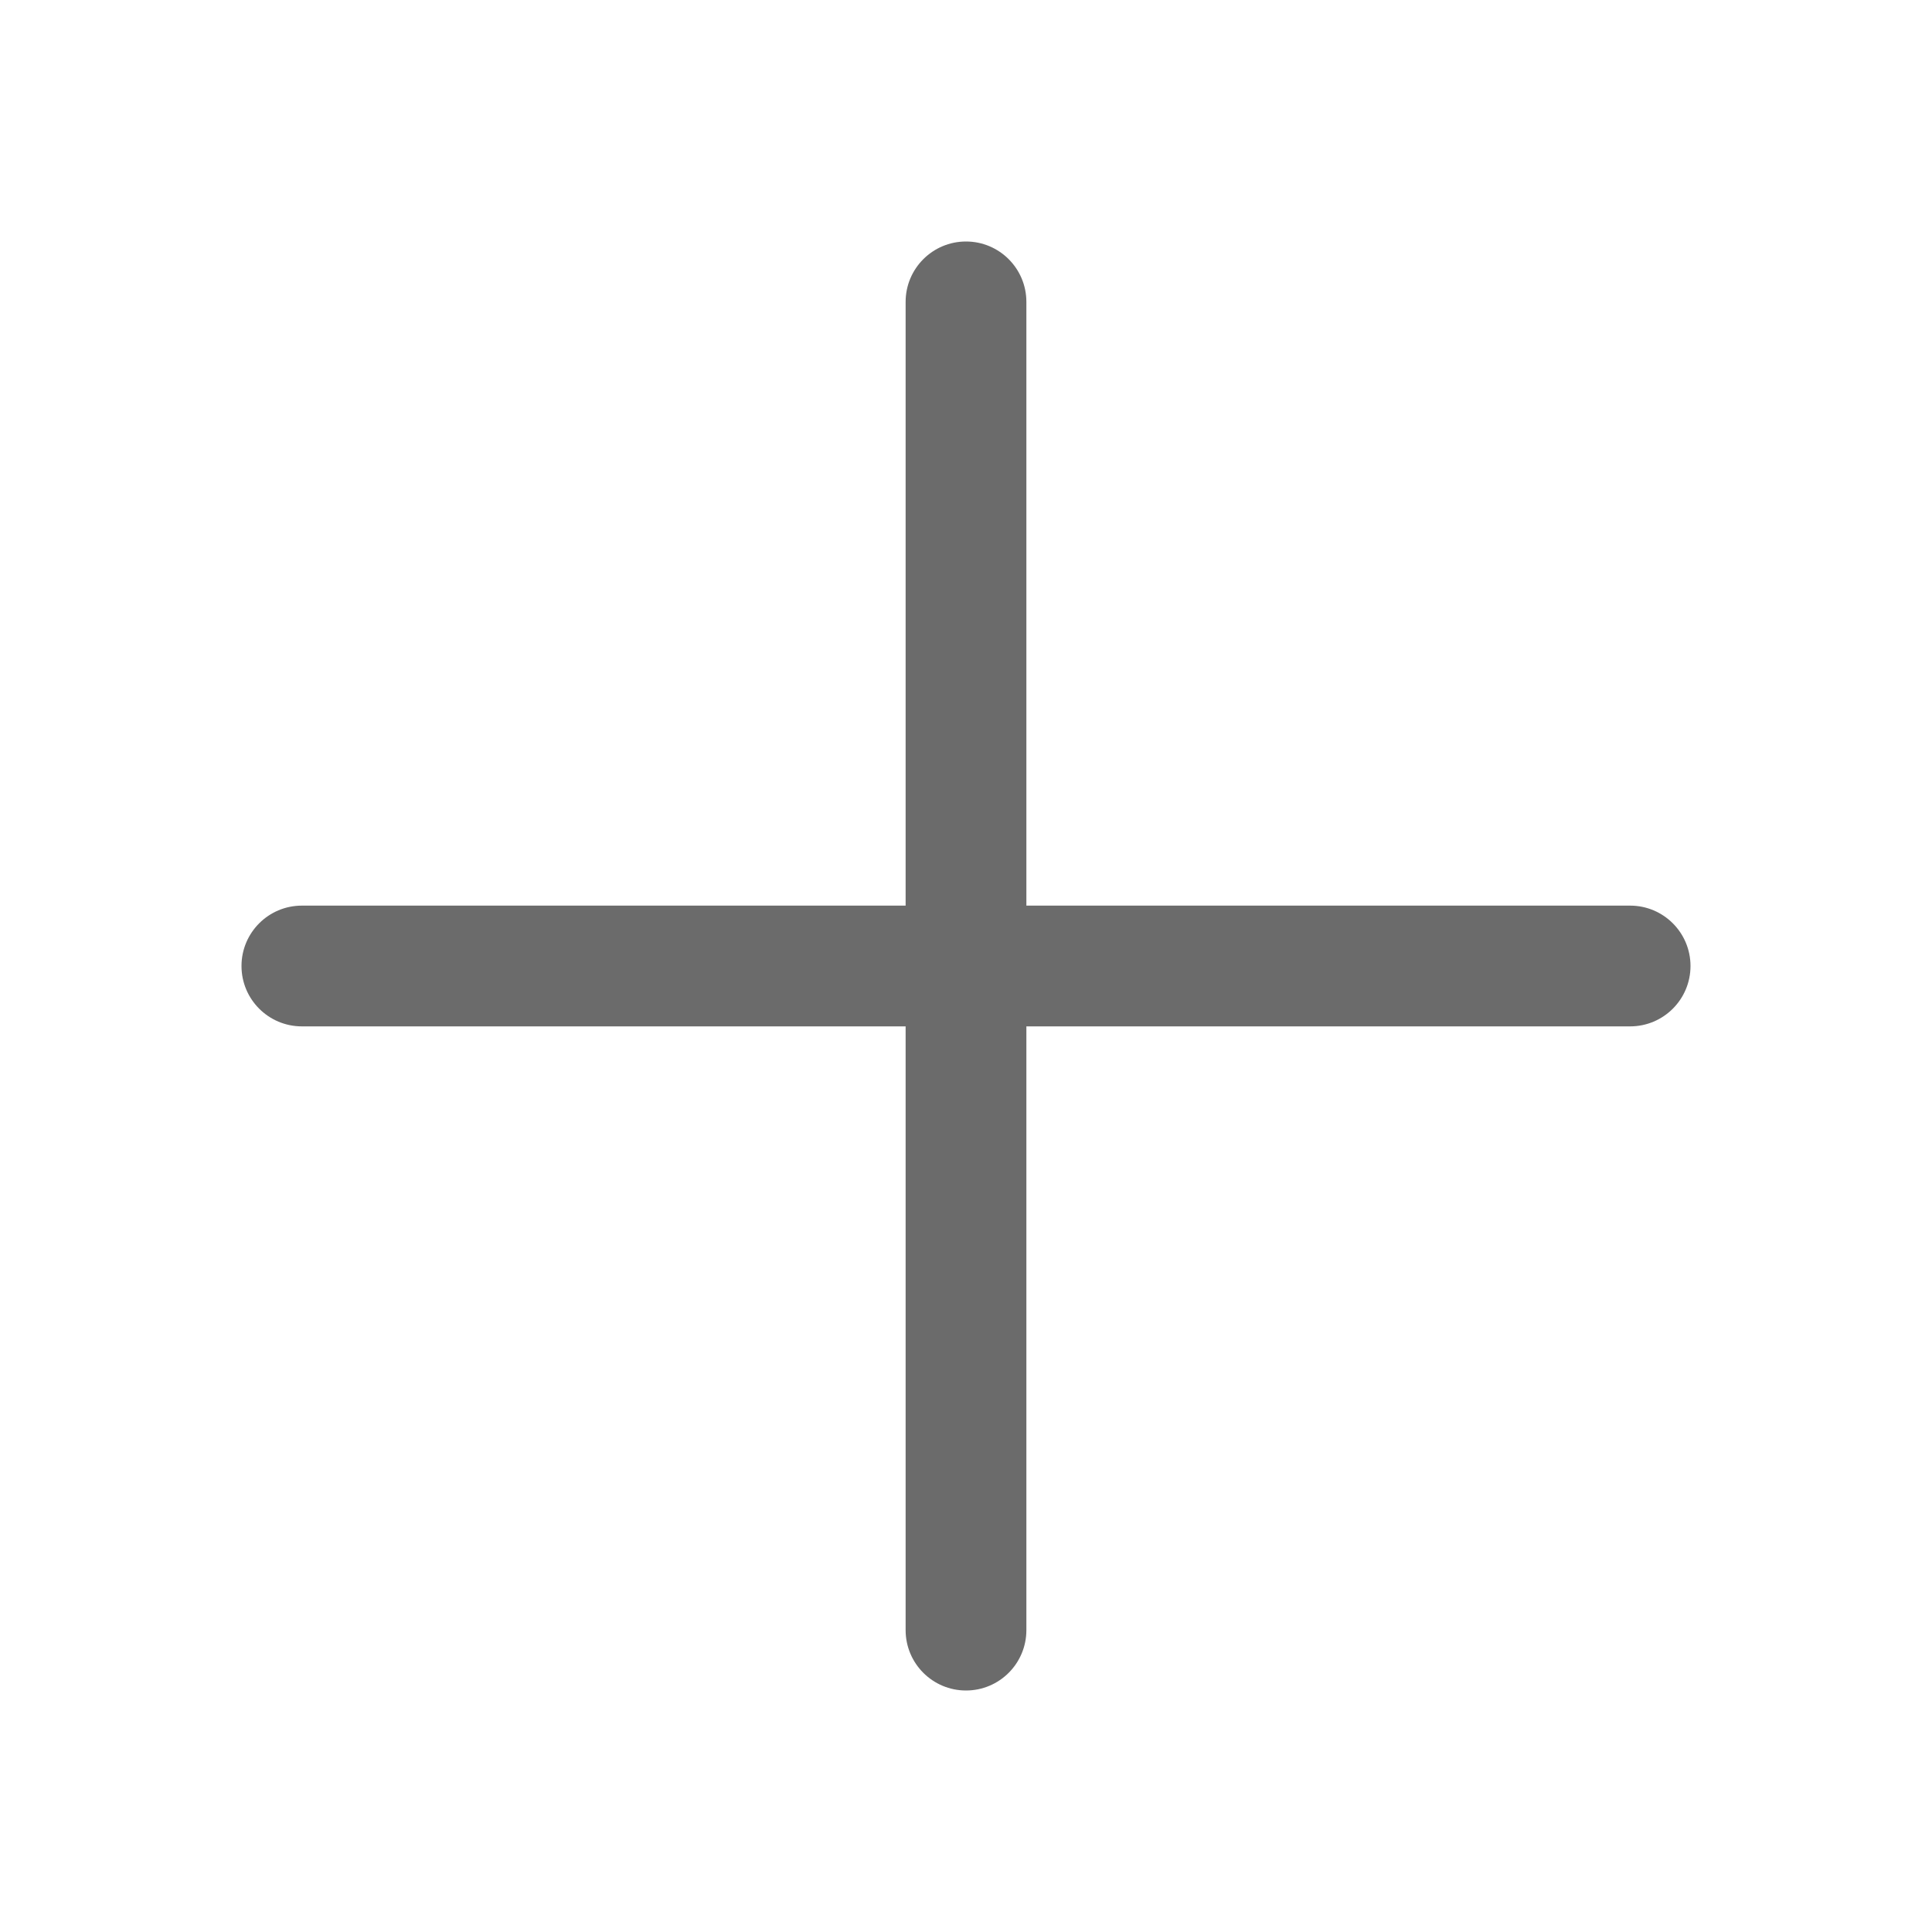
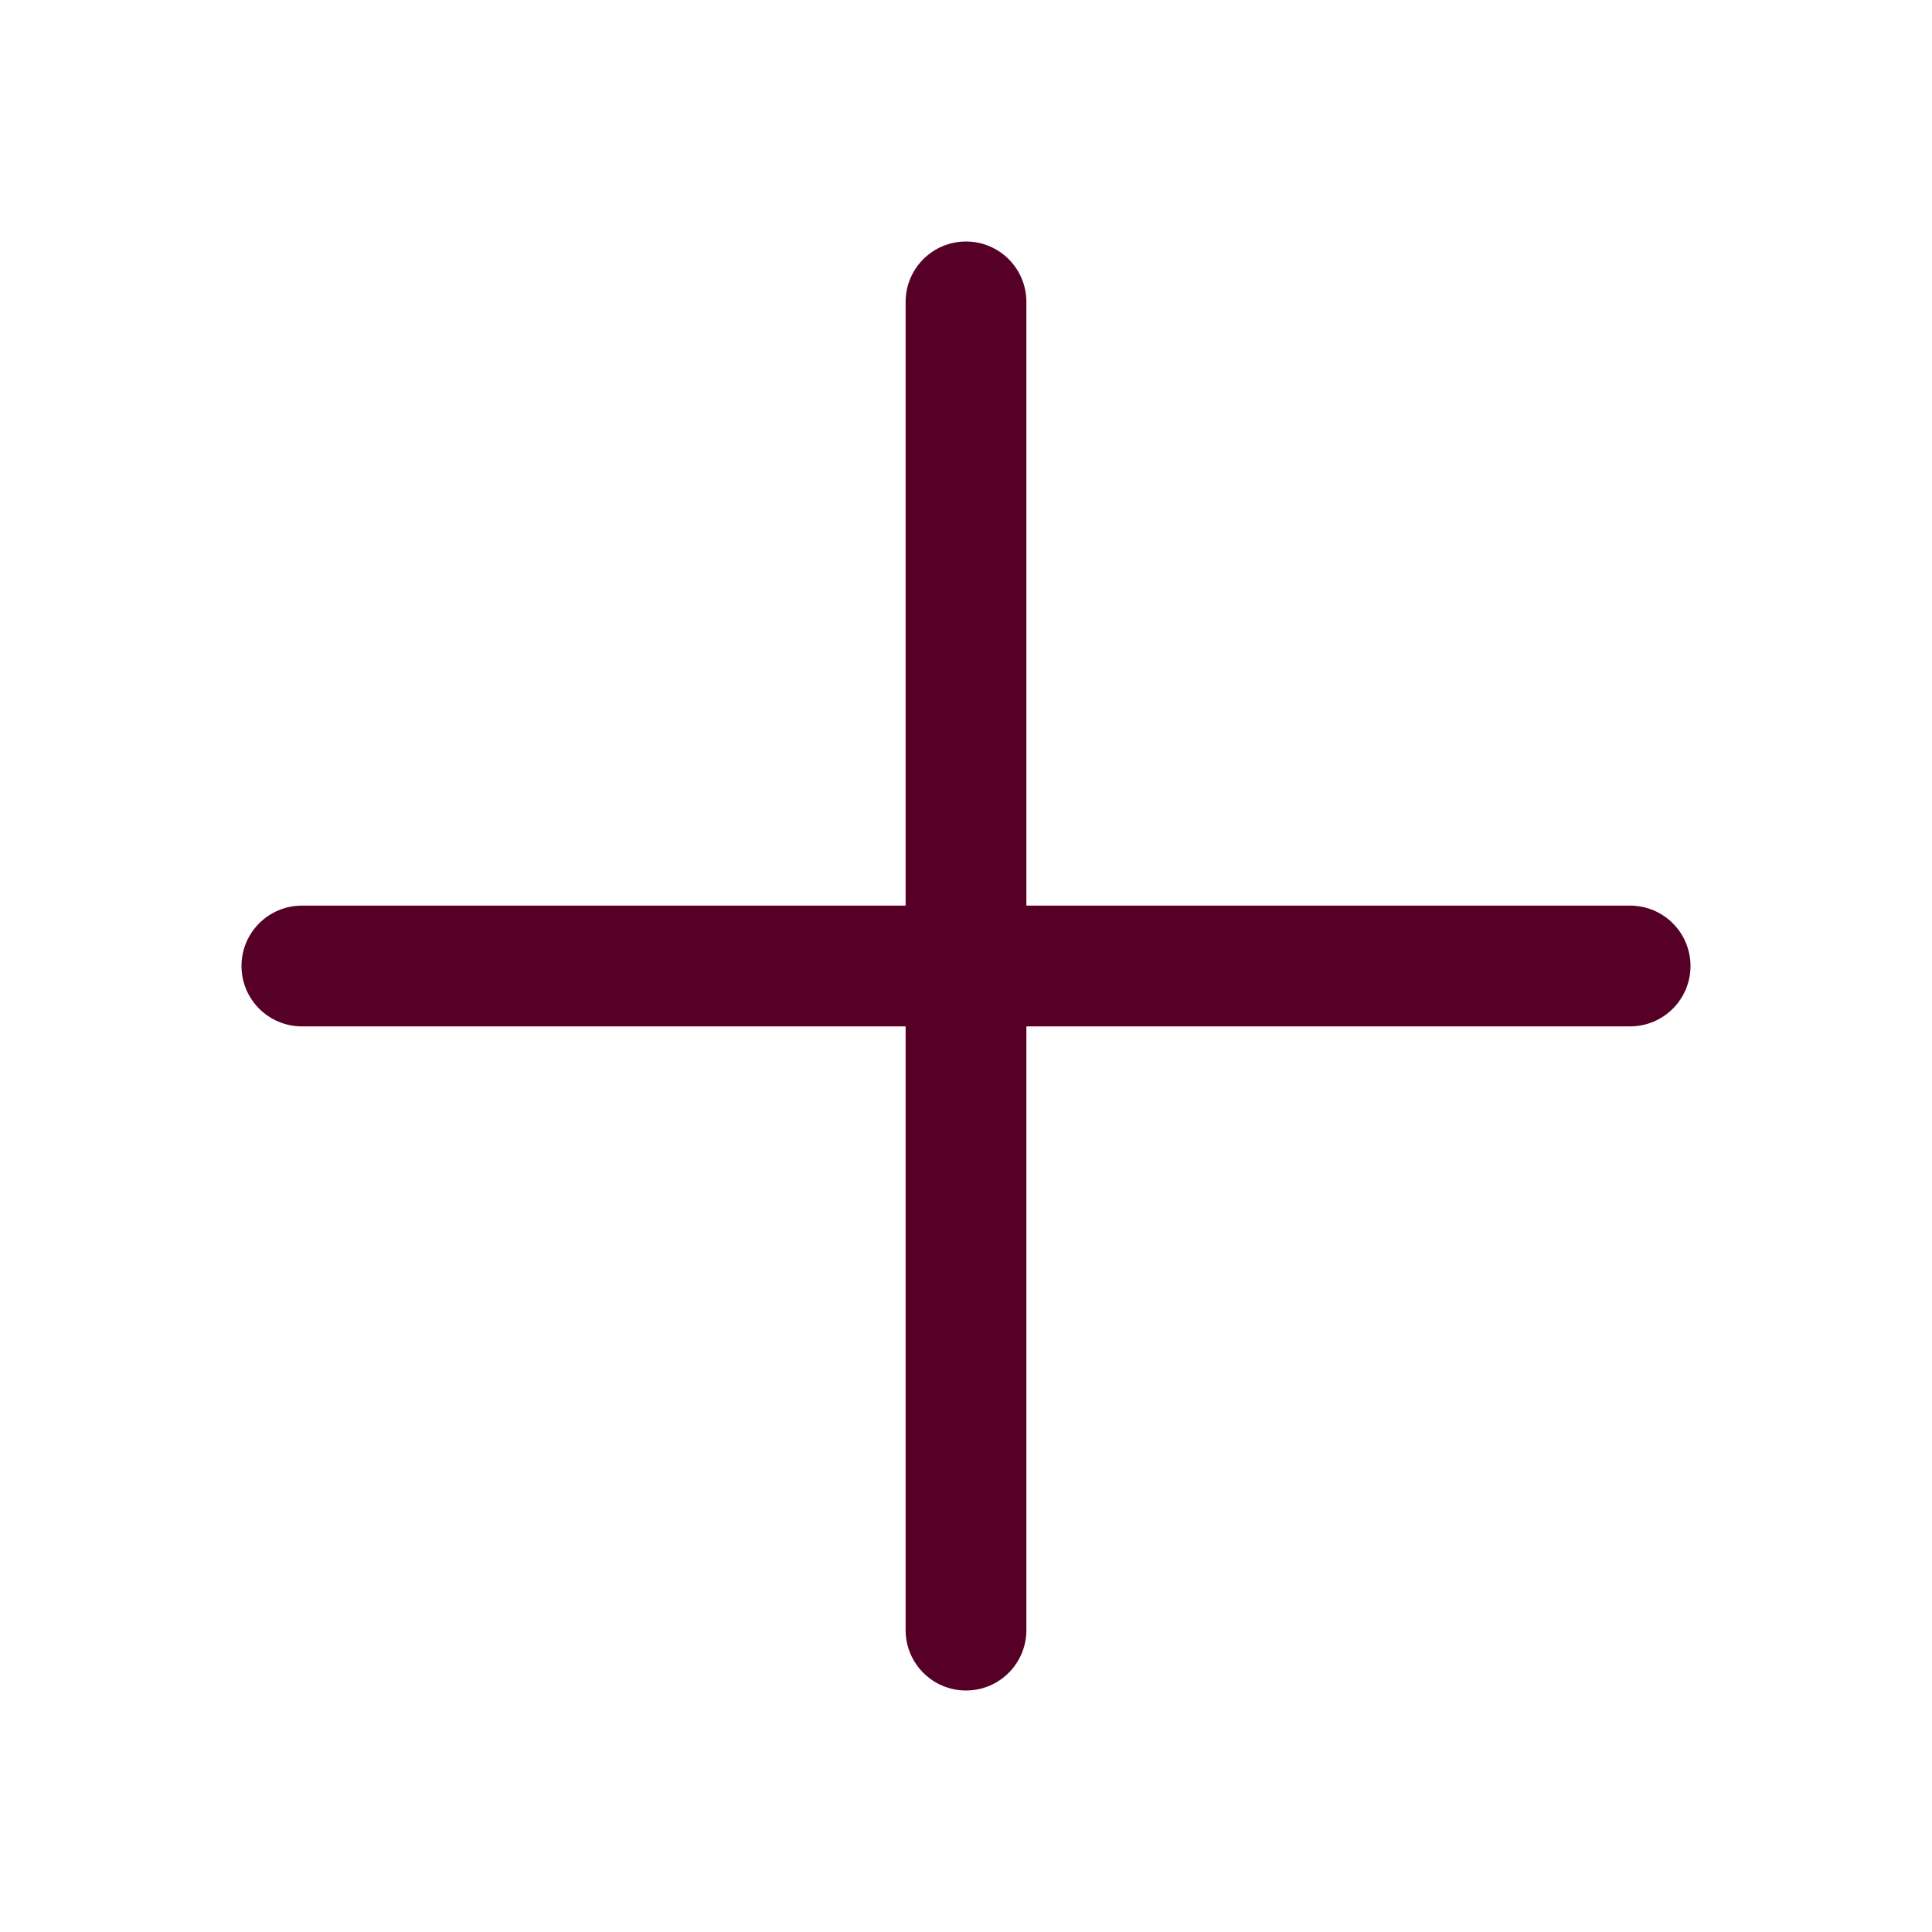
<svg xmlns="http://www.w3.org/2000/svg" width="1em" height="1em" viewBox="0 0 16 16">
-   <path fill="#6b6b6b" fill-rule="evenodd" d="M8 2a.5.5 0 0 1 .5.5v5h5a.5.5 0 0 1 0 1h-5v5a.5.5 0 0 1-1 0v-5h-5a.5.5 0 0 1 0-1h5v-5A.5.5 0 0 1 8 2" />
+   <path fill="#560027" fill-rule="evenodd" d="M8 2a.5.5 0 0 1 .5.5v5h5a.5.5 0 0 1 0 1h-5v5a.5.5 0 0 1-1 0v-5h-5a.5.5 0 0 1 0-1h5v-5A.5.5 0 0 1 8 2" />
</svg>
